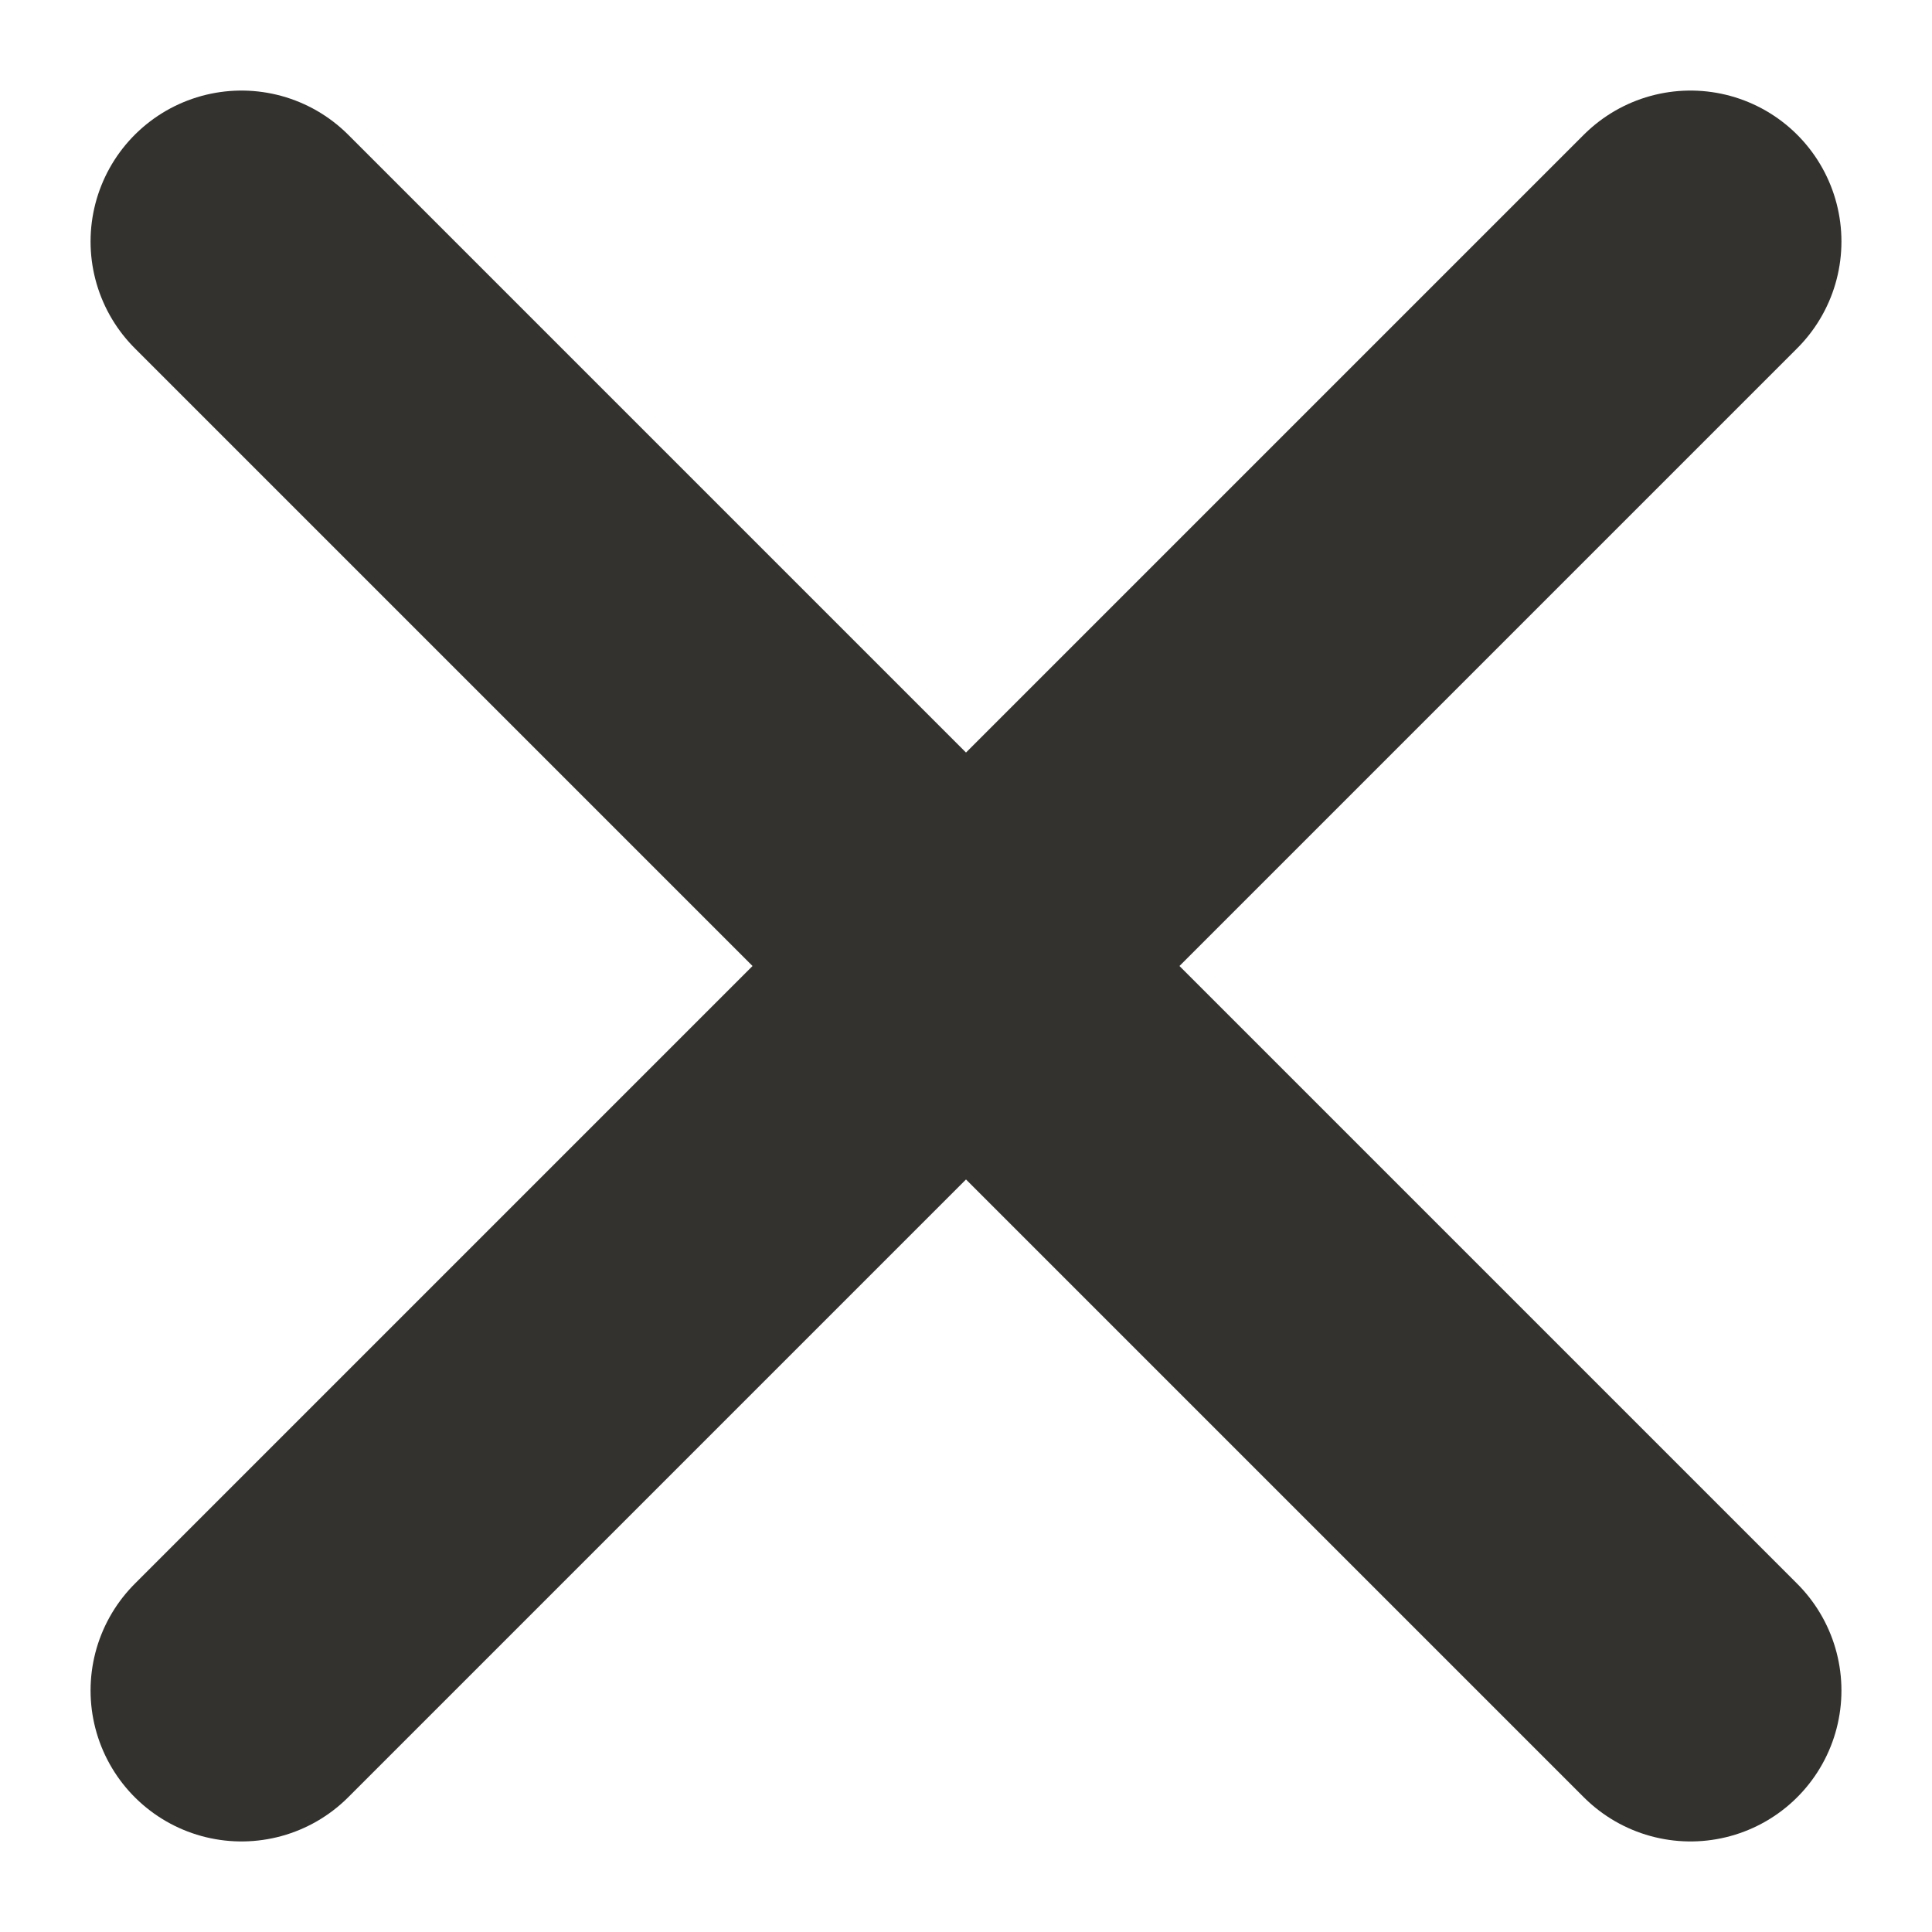
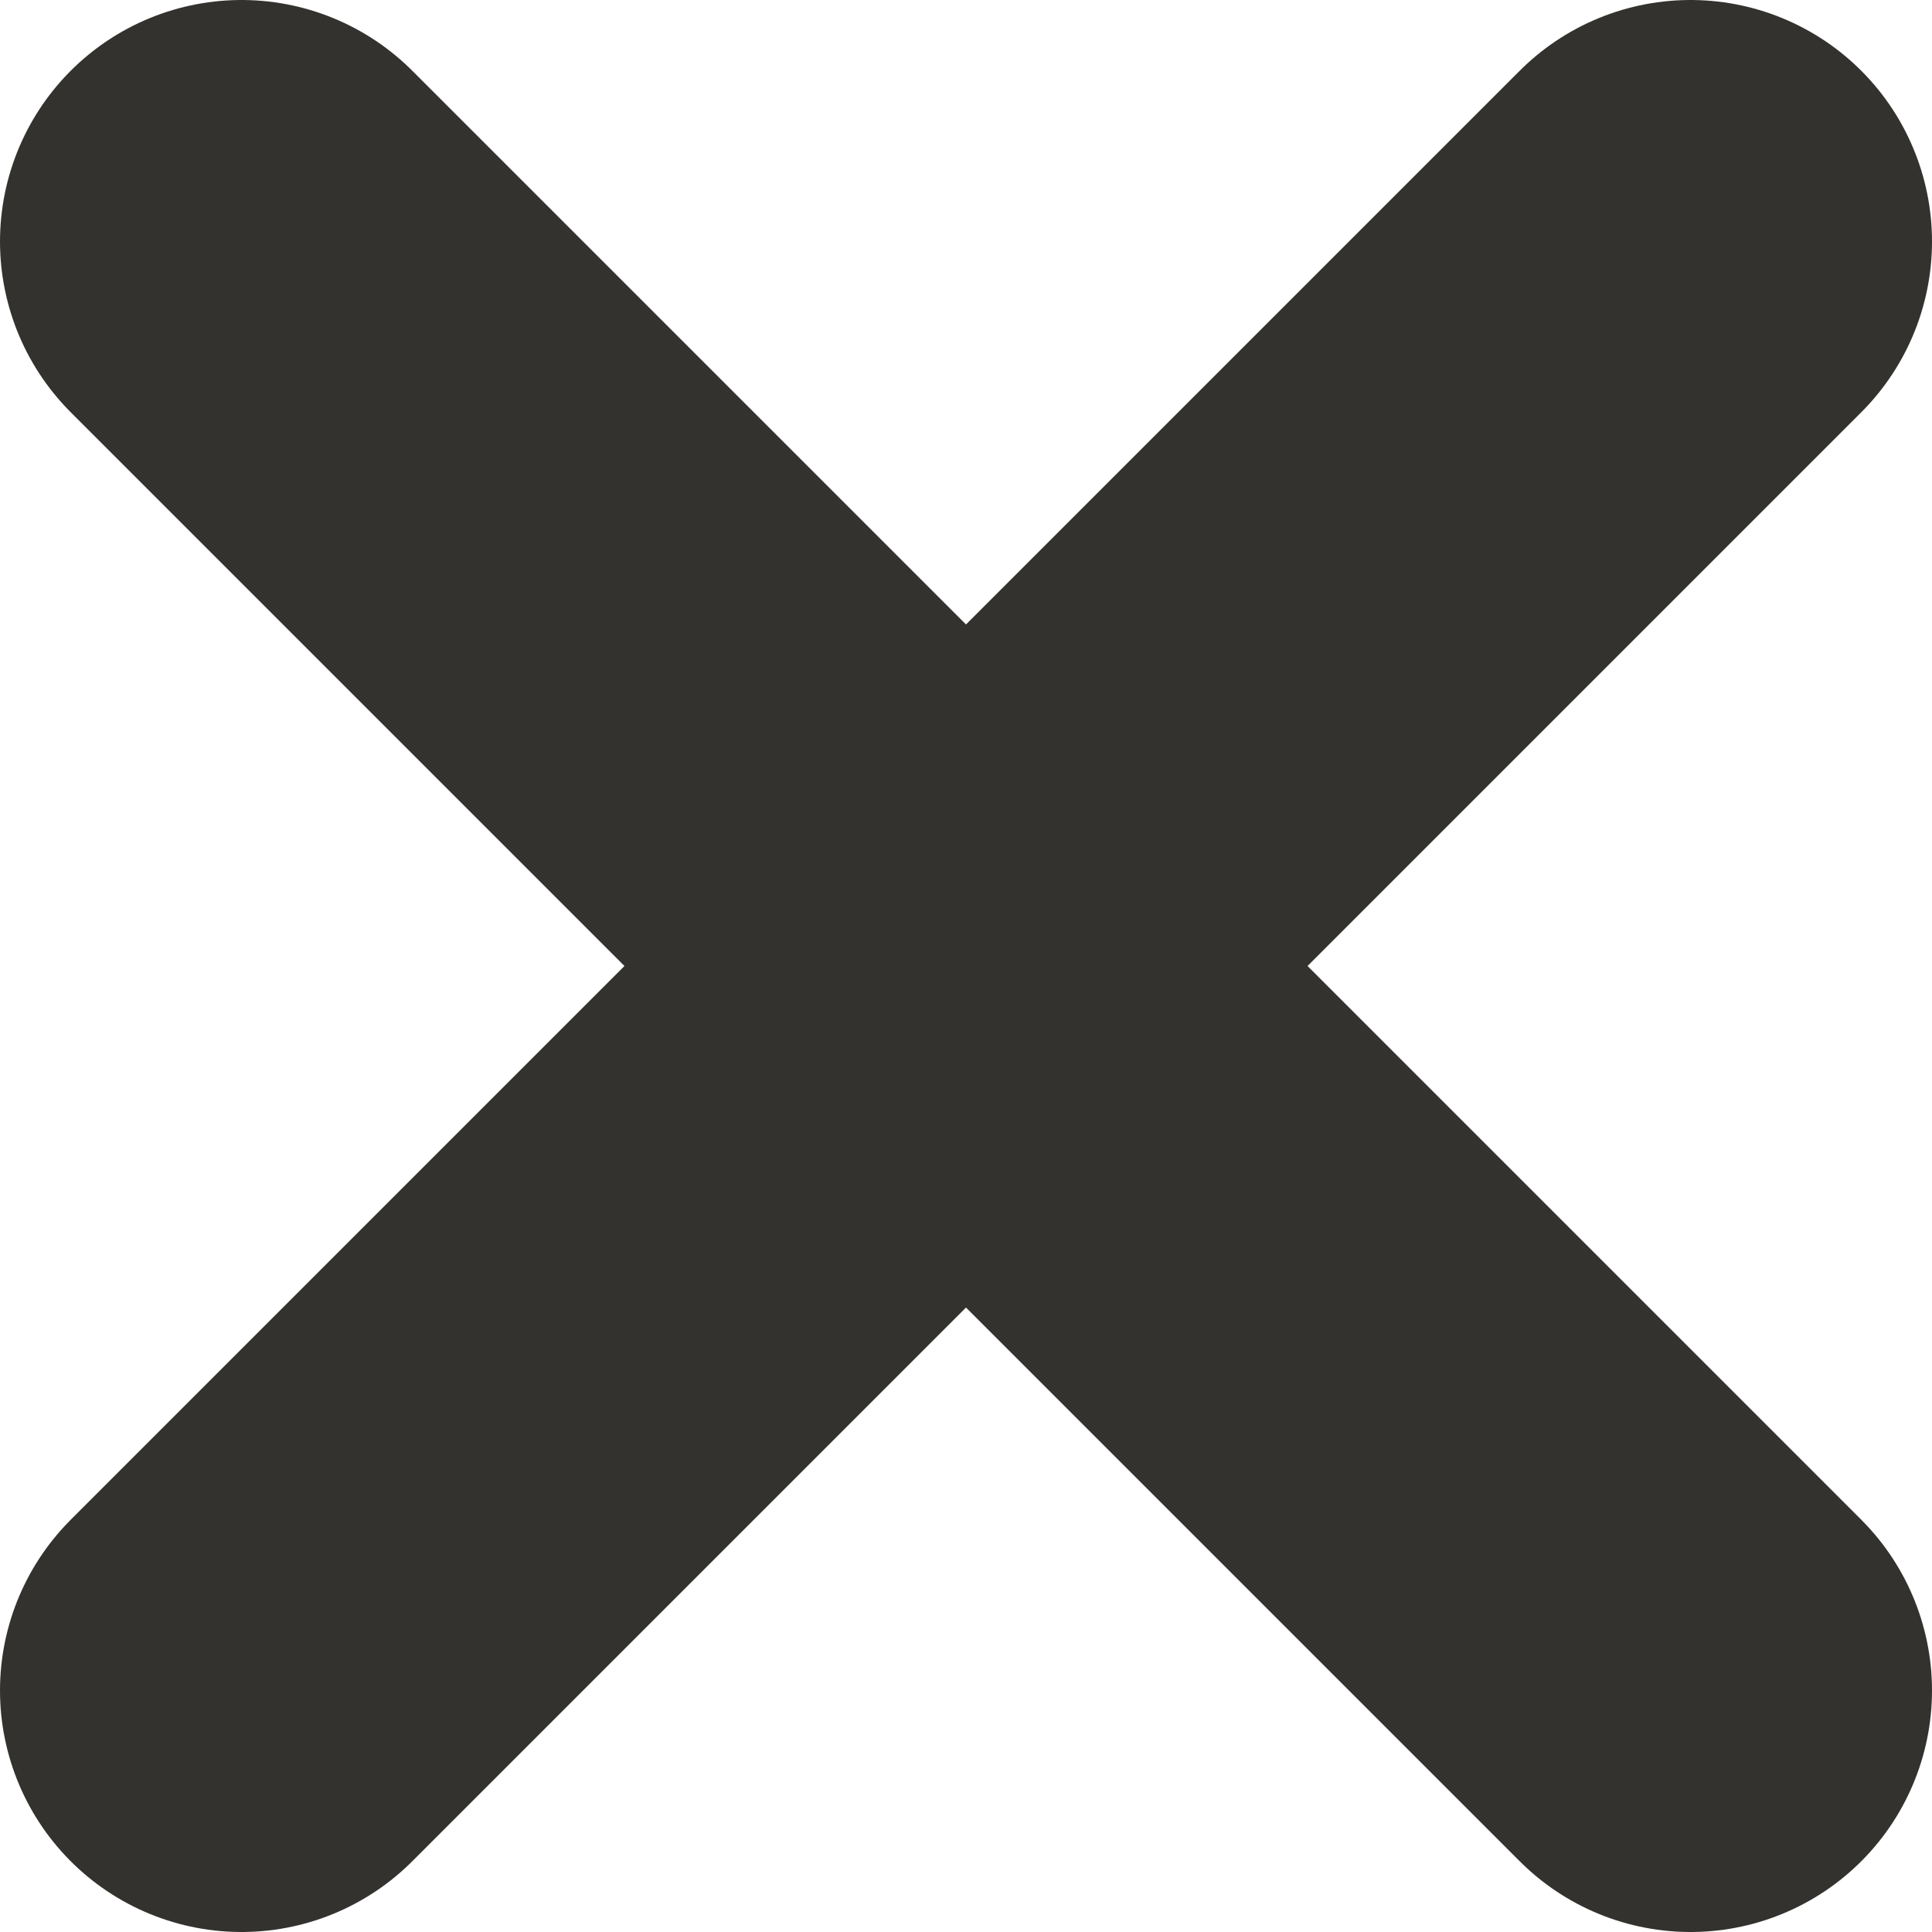
<svg xmlns="http://www.w3.org/2000/svg" width="8" height="8" viewBox="0 0 8 8" fill="none">
-   <path d="M7 1L1 7M1 1L7 7" stroke="#33322E" stroke-width="1.25" stroke-linecap="round" stroke-linejoin="round" />
+   <path d="M7 1L1 7M1 1L7 7" stroke="#33322E" stroke-width="2" stroke-linecap="round" stroke-linejoin="round" />
</svg>
